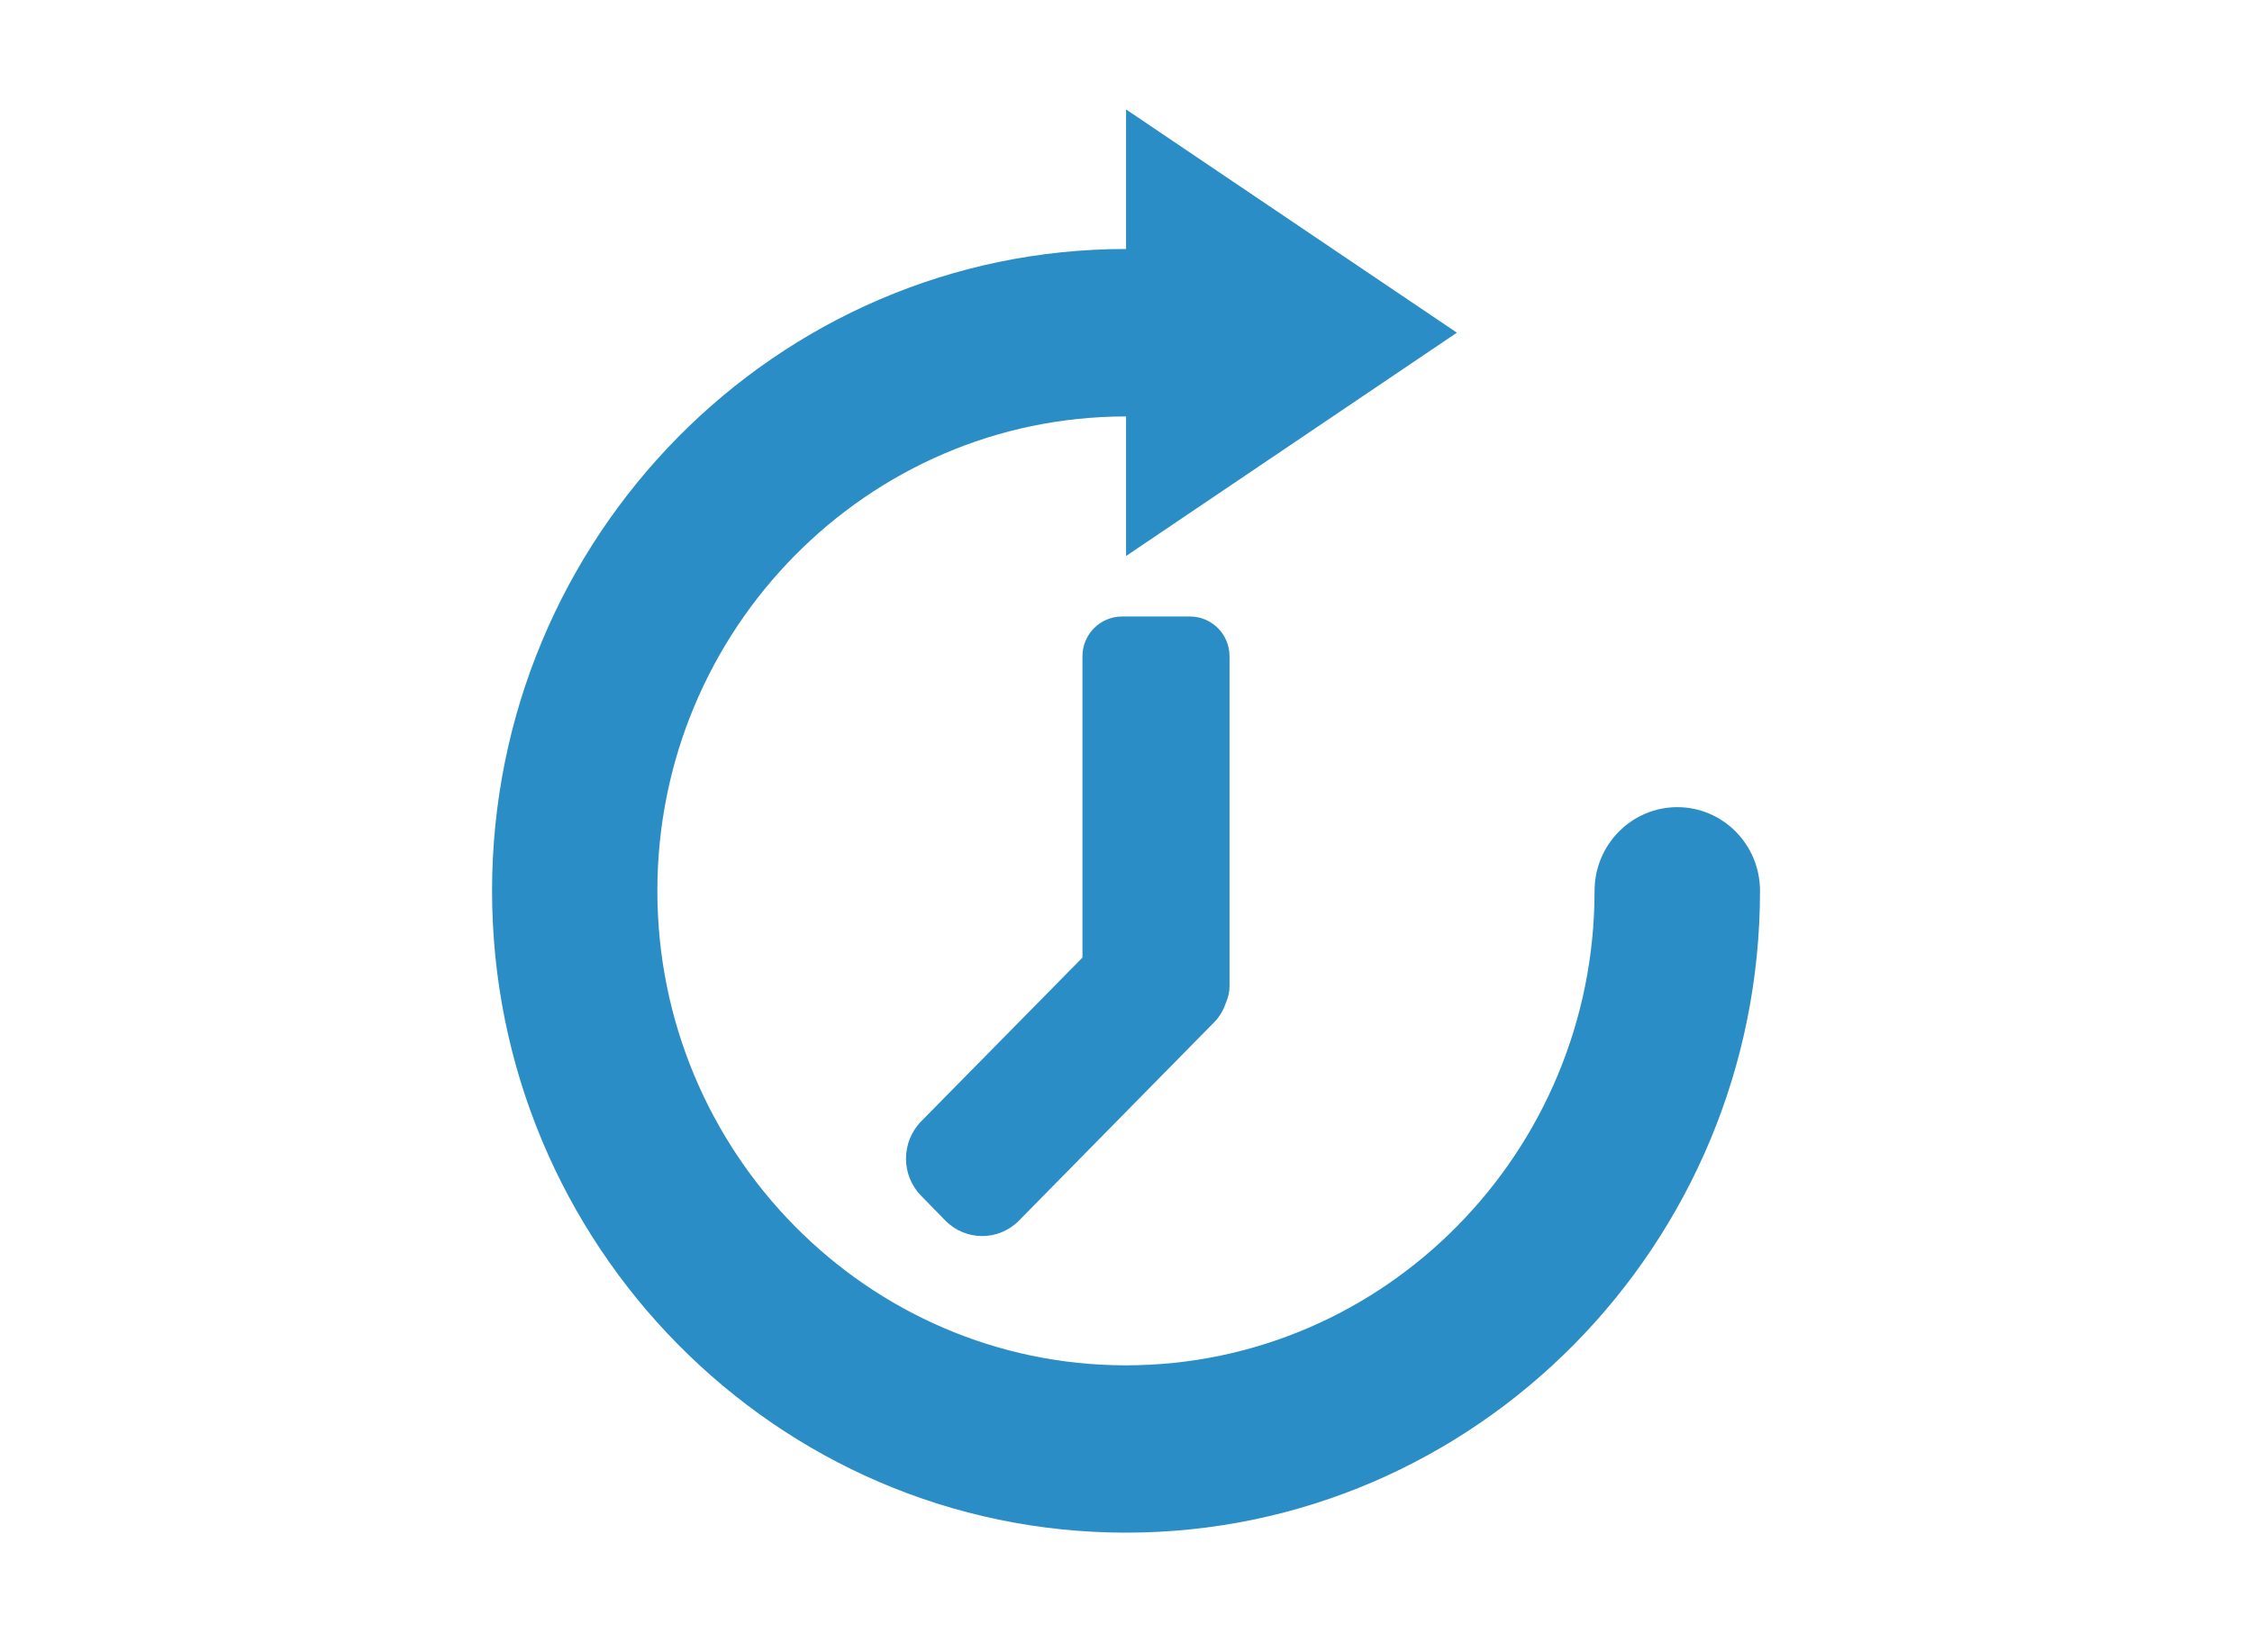
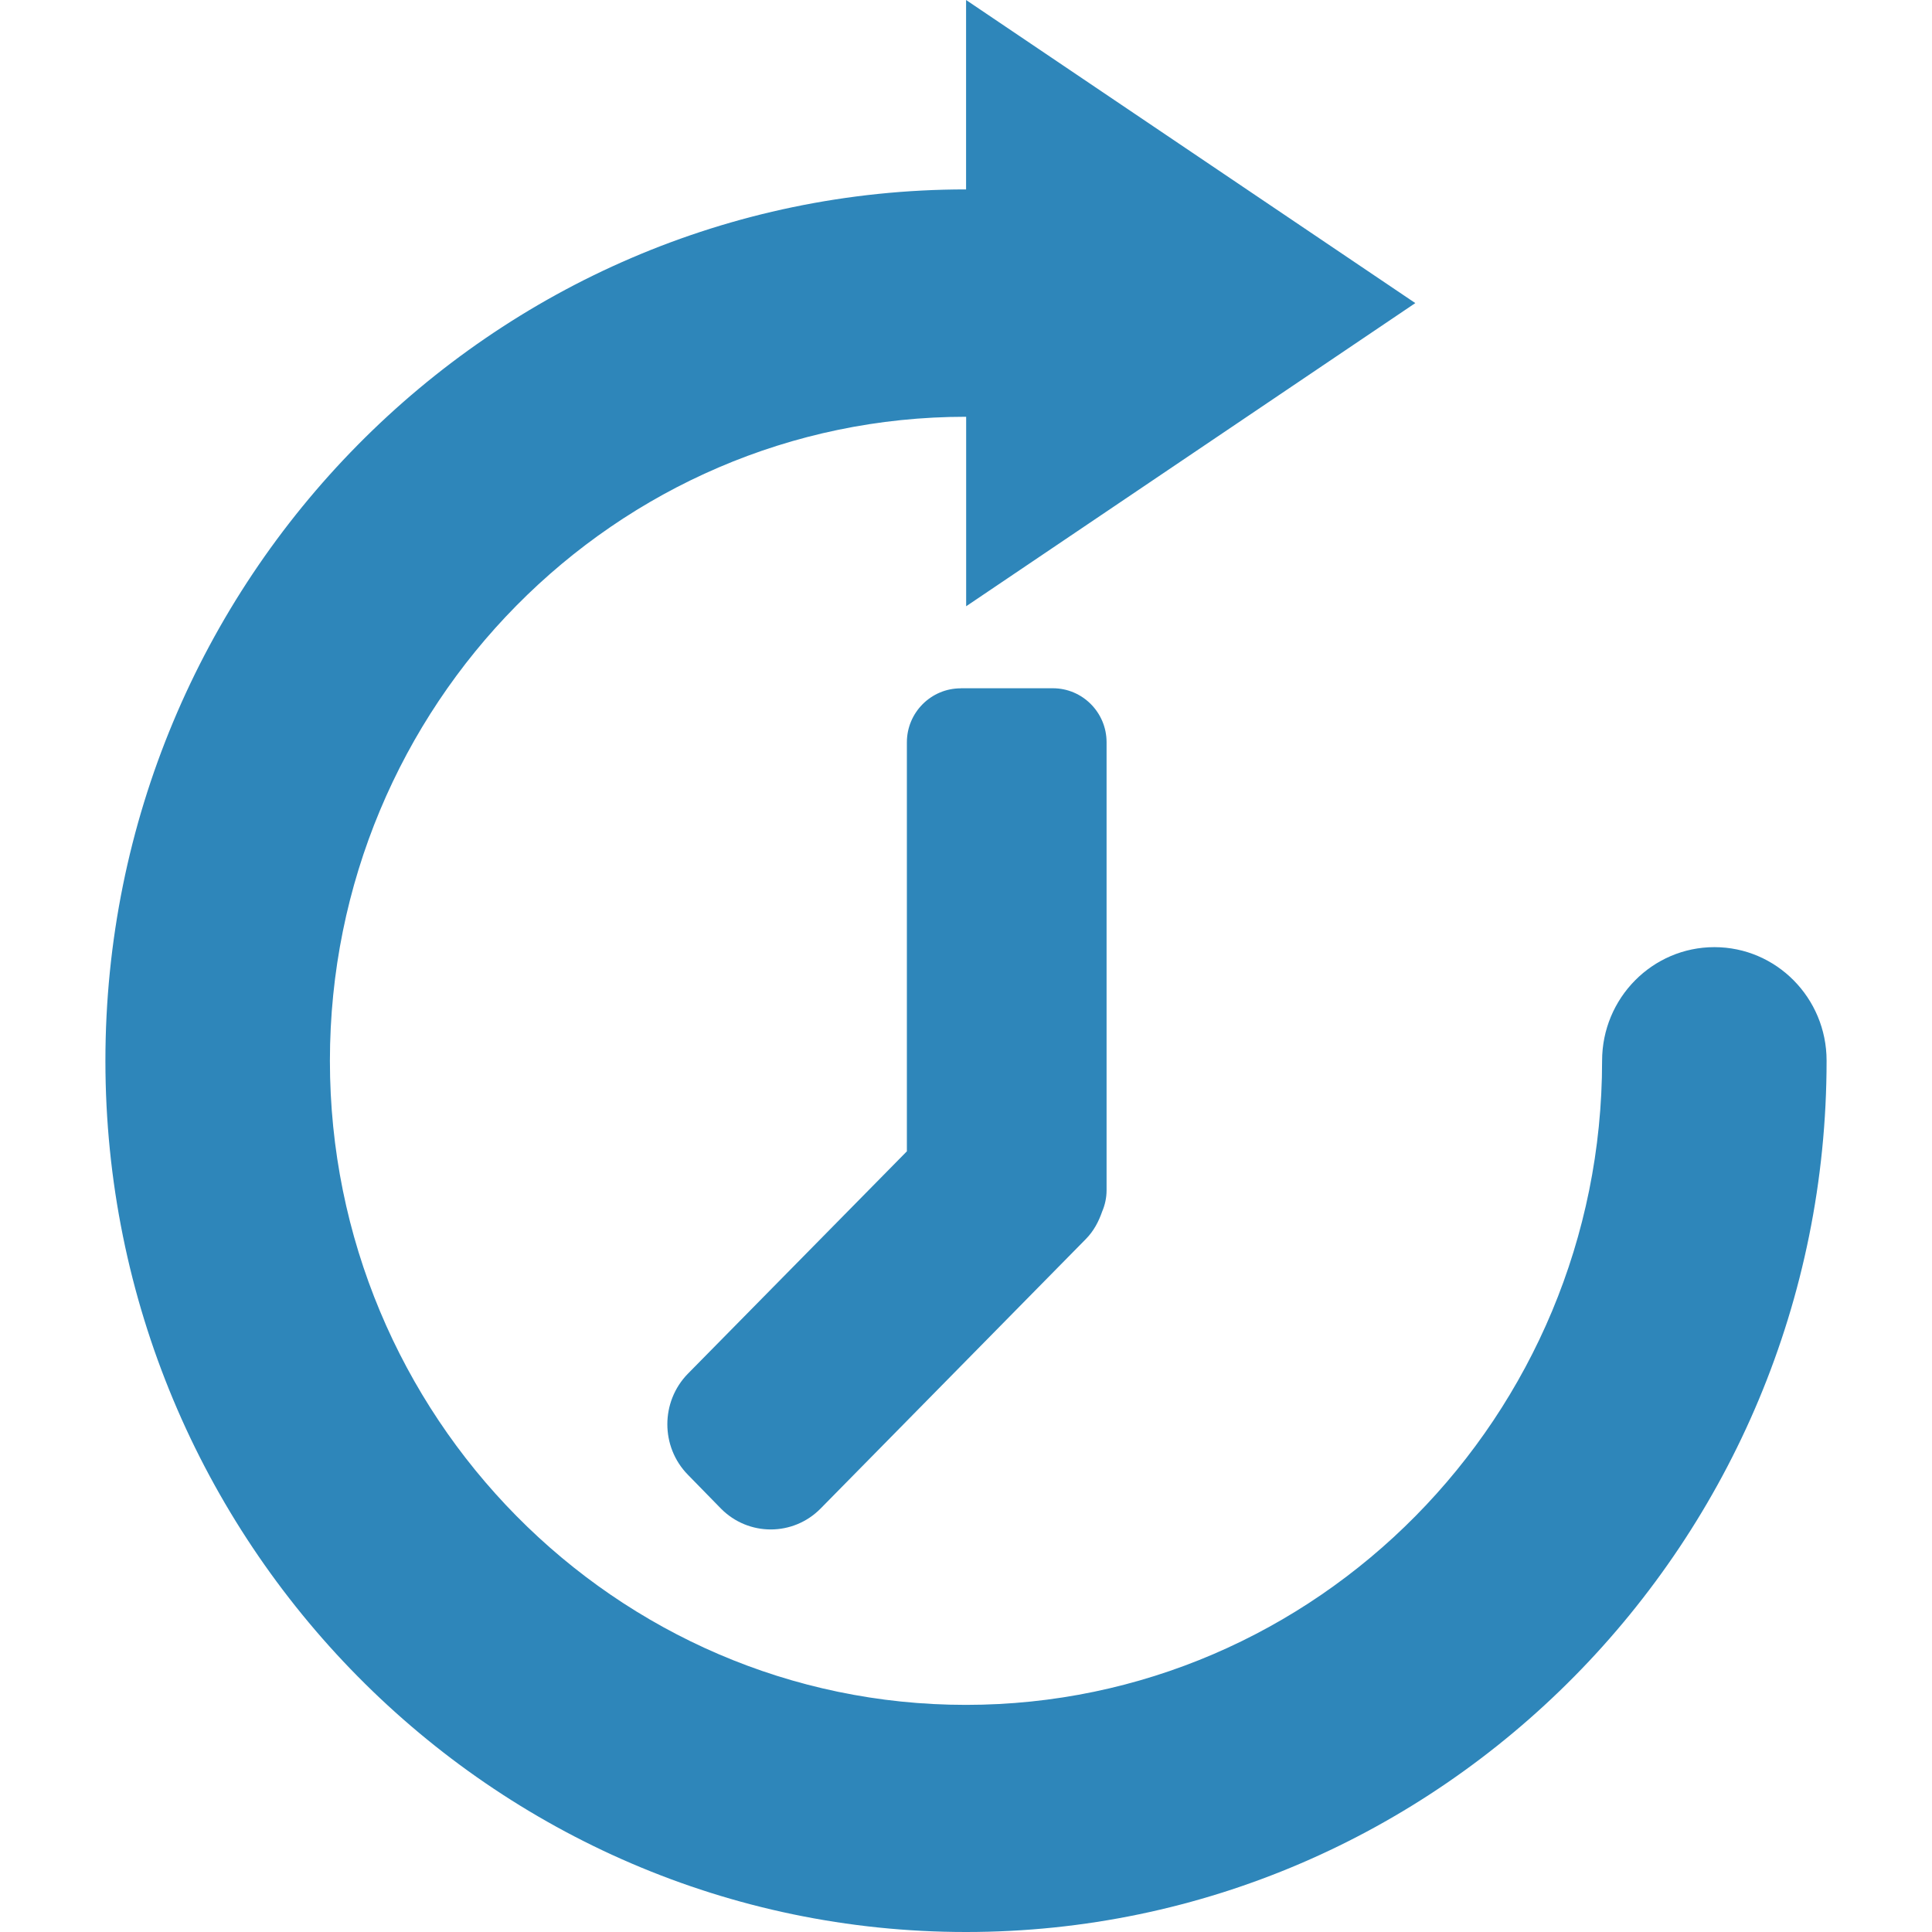
- <svg xmlns="http://www.w3.org/2000/svg" version="1.1" x="0px" y="0px" width="30px" height="22px" viewBox="0 0 30 22" style="enable-background:new 0 0 30 22;" xml:space="preserve">
+ <svg xmlns="http://www.w3.org/2000/svg" version="1.1" x="0px" y="0px" width="25px" height="25px" viewBox="0 0 25 25" style="enable-background:new 0 0 25 25;" xml:space="preserve">
  <g id="图层_2">
</g>
  <g id="图层_1">
-     <g id="Shape_14">
-       <g>
-         <path style="fill:#2A8DC6;" d="M22.344,10.753c-0.607,0-1.102,0.499-1.102,1.115c0,3.484-2.801,6.321-6.243,6.321     c-3.441,0-6.242-2.837-6.242-6.321s2.8-6.32,6.242-6.32h0.002v1.859l4.407-2.975l-4.407-2.974v1.859H15     c-4.656,0-8.445,3.836-8.445,8.551c0,4.714,3.79,8.55,8.445,8.55c4.657,0,8.446-3.837,8.446-8.551     C23.445,11.252,22.953,10.753,22.344,10.753z M14.948,8.213c-0.291,0-0.528,0.237-0.528,0.529v4.015l-2.149,2.182     c-0.269,0.275-0.269,0.718,0,0.991l0.324,0.332c0.271,0.273,0.708,0.273,0.978,0l2.604-2.646c0.077-0.078,0.126-0.172,0.159-0.27     c0.027-0.064,0.043-0.134,0.043-0.207V8.742c0-0.292-0.236-0.529-0.527-0.529H14.948z" />
+     <g id="图层_1_1_">
+       <g id="Shape_14">
+         <g>
+           <path style="fill:#2E86BA;" d="M22.184,12.256c-0.801,0-1.453,0.658-1.453,1.471c0,4.594-3.692,8.334-8.232,8.334      c-4.537,0-8.23-3.74-8.23-8.334c0-4.595,3.692-8.334,8.23-8.334h0.003v2.452l5.812-3.923L12.501,0v2.451H12.5      c-6.14,0-11.136,5.058-11.136,11.276C1.364,19.941,6.361,25,12.5,25c6.142,0,11.136-5.059,11.136-11.275      C23.636,12.914,22.986,12.256,22.184,12.256z M12.431,8.907c-0.383,0-0.696,0.313-0.696,0.698v5.293l-2.834,2.878      c-0.354,0.362-0.354,0.946,0,1.307l0.428,0.438c0.356,0.36,0.933,0.36,1.289,0l3.433-3.488c0.103-0.104,0.167-0.229,0.211-0.356      c0.036-0.084,0.057-0.178,0.057-0.273V9.604c0-0.385-0.312-0.698-0.695-0.698H12.431z" />
+         </g>
      </g>
    </g>
  </g>
</svg>
